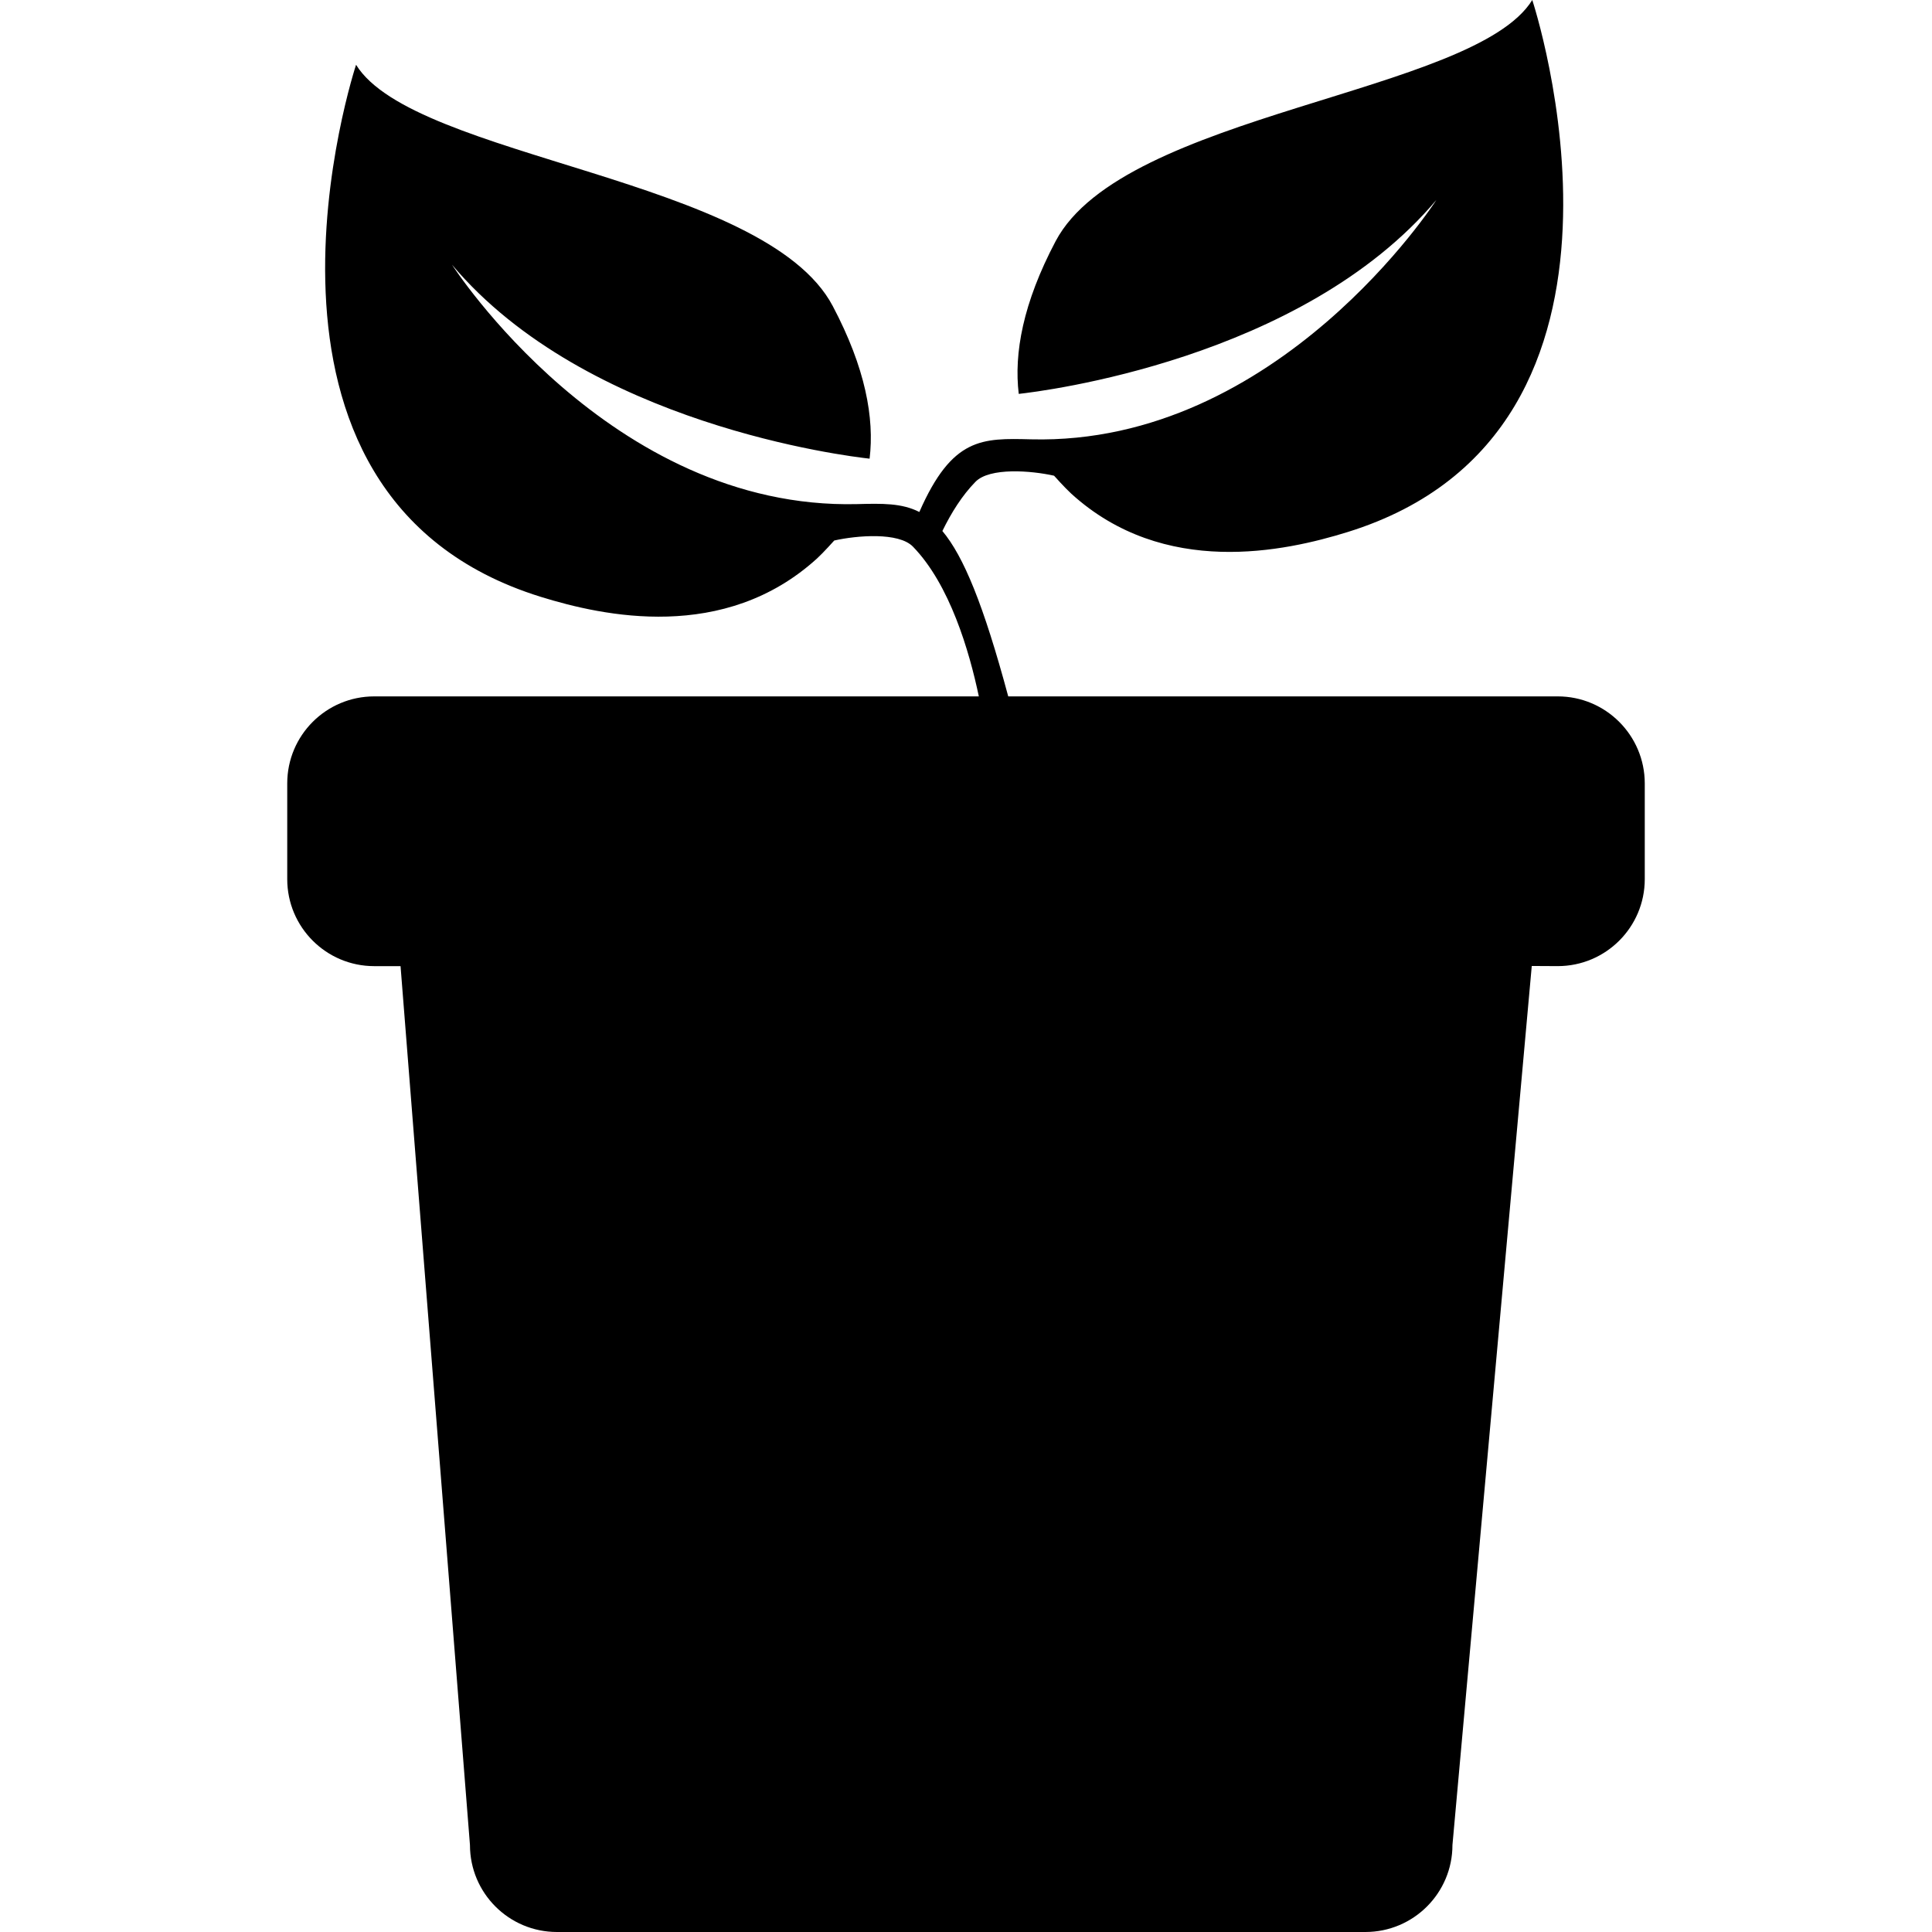
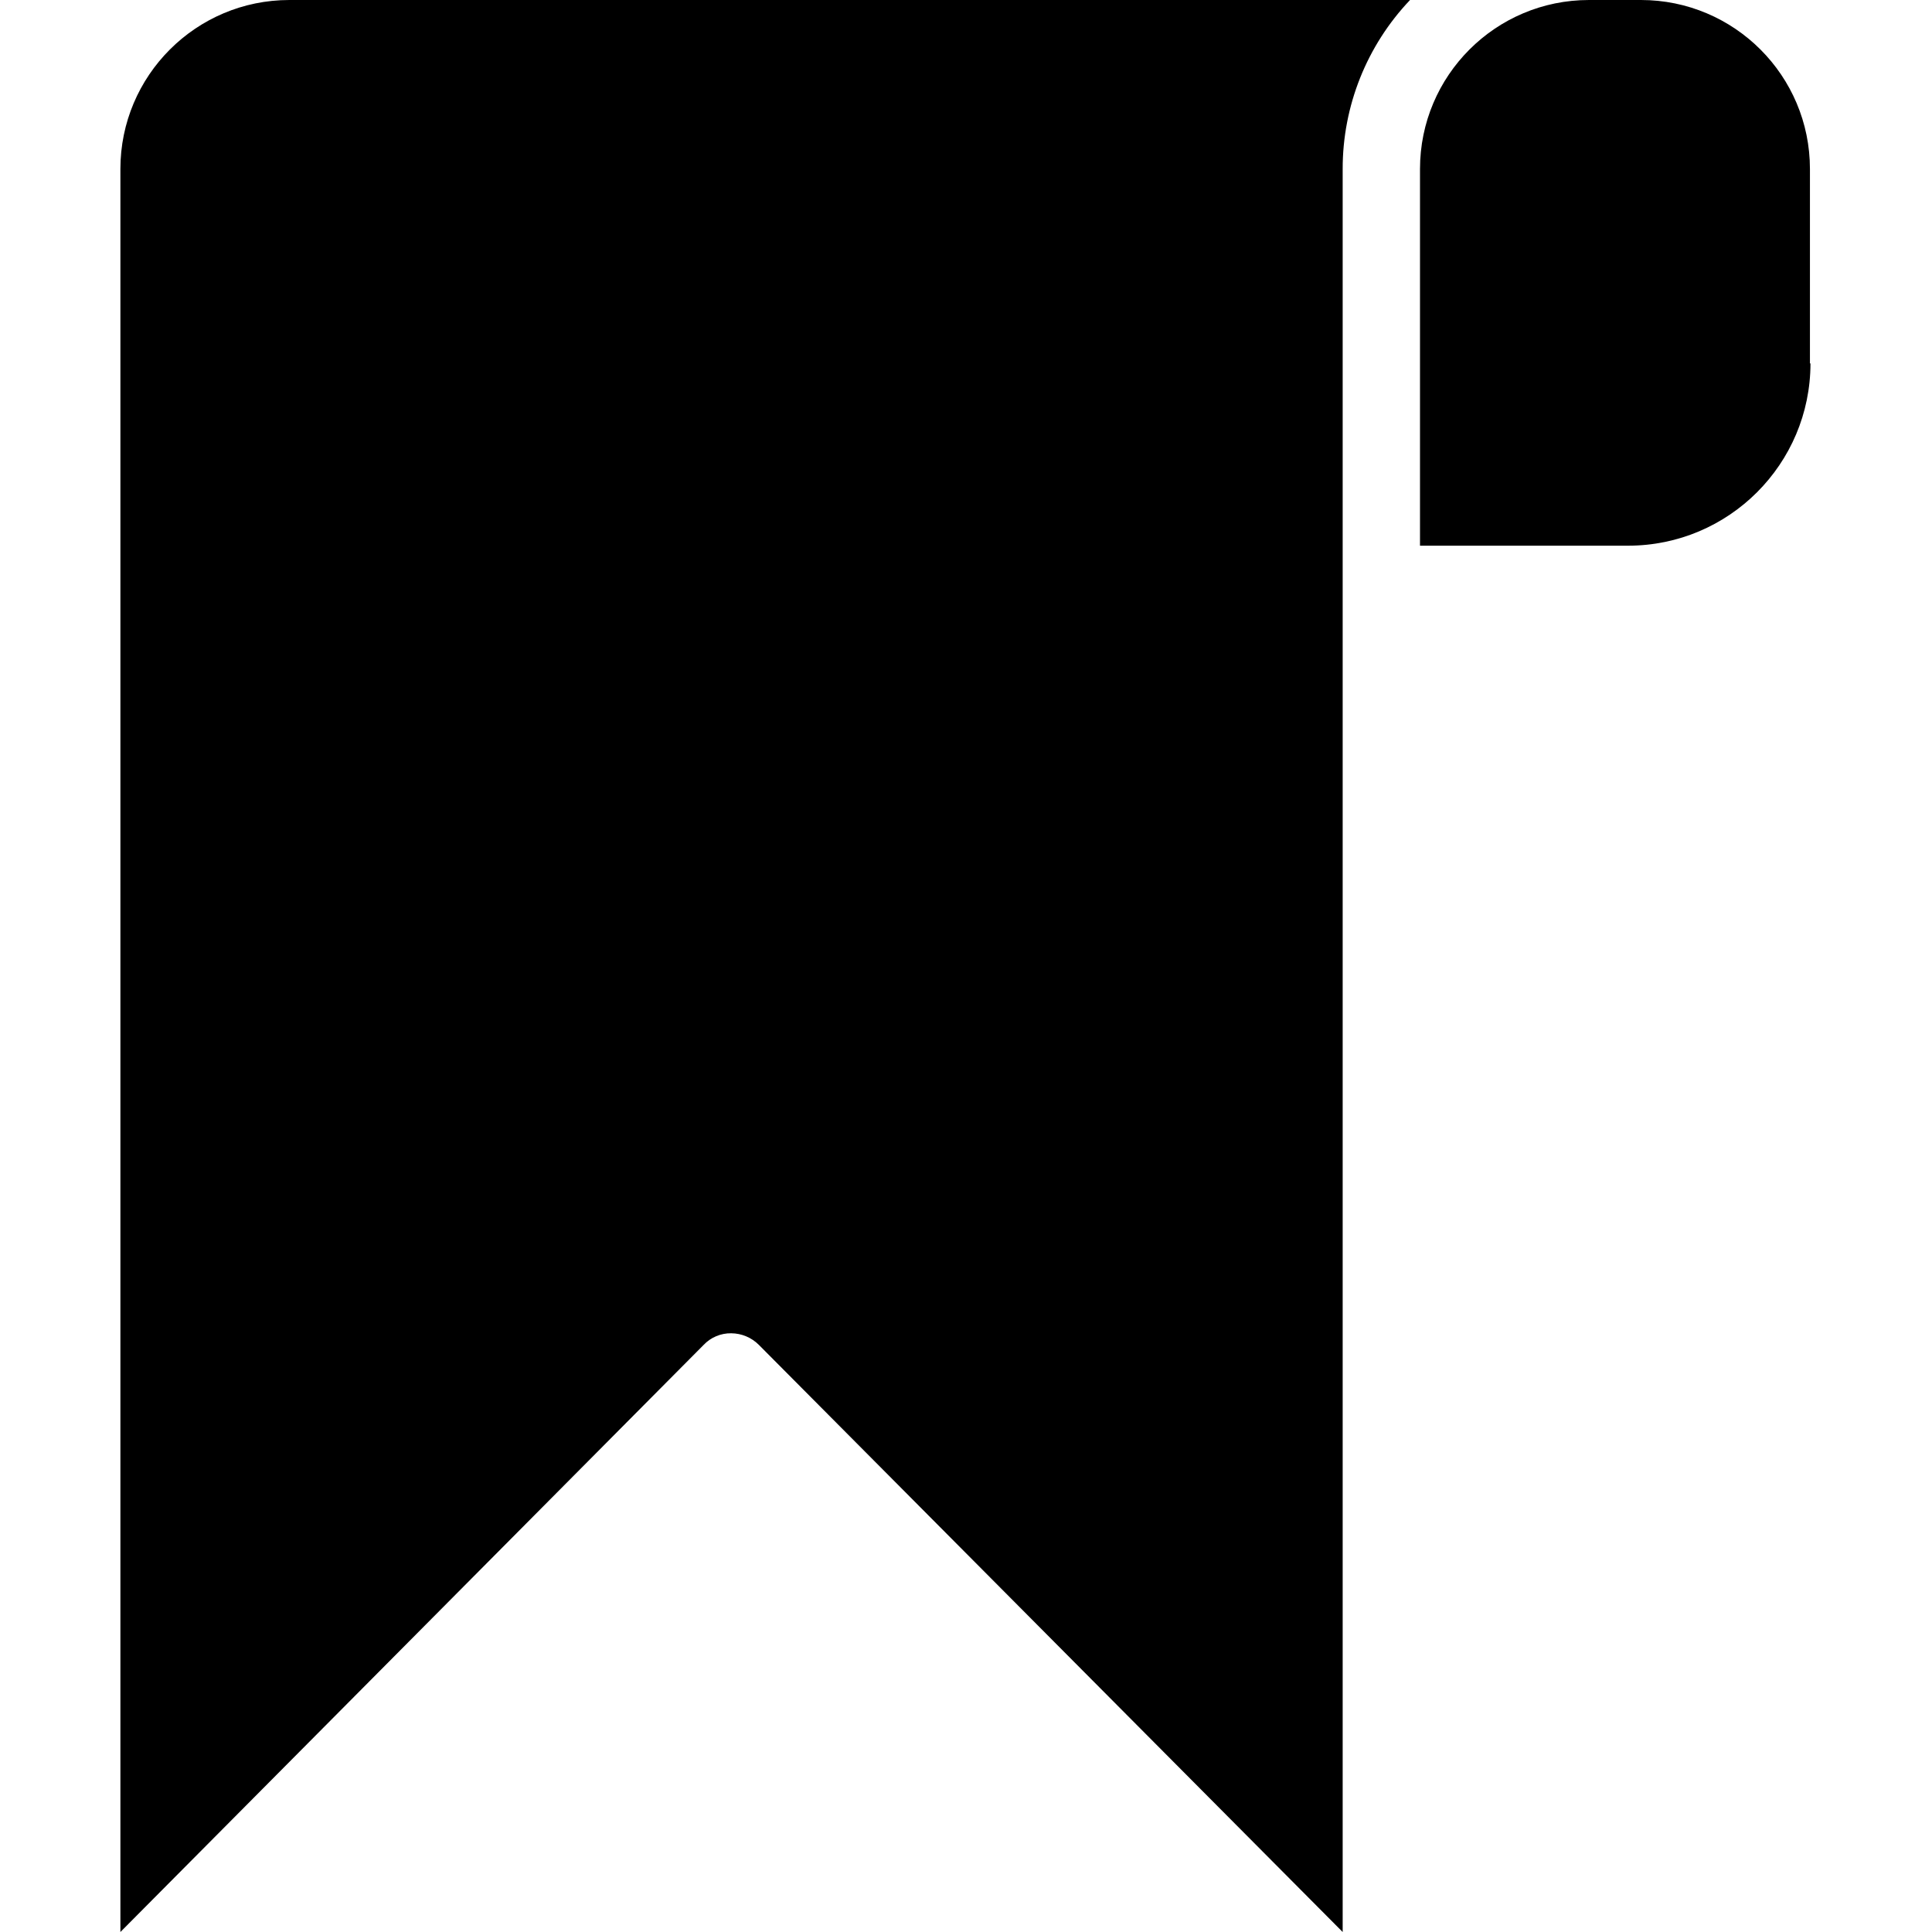
- <svg xmlns="http://www.w3.org/2000/svg" version="1.1" id="Capa_1" x="0px" y="0px" width="546.548px" height="546.548px" viewBox="0 0 546.548 546.548" style="enable-background:new 0 0 546.548 546.548;" xml:space="preserve">
-   <g>
-     <path d="M440.669,197.002H285.22c-6.983-25.945-12.627-39.627-18.629-46.783c2.561-5.239,5.617-10.09,9.342-13.901   c4.029-4.153,15.842-3.188,22.255-1.743c0,0,3.07,3.441,4.864,5.078c26.24,23.88,60.499,16.351,78.179,10.856   C473.831,121.766,433.466,0,433.466,0c-16.421,26.625-115.59,31.833-134.846,68.244c-9.254,17.527-11.803,31.708-10.425,43.185   c6.358-0.695,80.018-9.644,118.142-54.862c0,0-44.565,69.442-114.628,67.716c-13.894-0.348-22.333-0.619-31.633,20.553   c-5.016-2.556-10.607-2.406-17.579-2.23c-70.065,1.727-114.623-67.716-114.623-67.716c38.105,45.218,111.772,54.167,118.129,54.862   c1.384-11.467-1.165-25.658-10.431-43.185C216.32,50.151,117.15,44.955,100.729,18.323c0,0-40.351,121.765,52.234,150.513   c17.68,5.488,51.947,13.02,78.183-10.862c1.792-1.636,4.856-5.069,4.856-5.069c6.43-1.445,18.226-2.411,22.264,1.737   c10.421,10.714,15.938,29.529,18.638,42.361H105.867c-13.589,0-24.61,11.015-24.61,24.611v27.086   c0,13.598,11.021,24.613,24.61,24.613h7.445l19.636,248.619c0,13.612,11.02,24.616,24.621,24.616h228.688   c13.591,0,24.63-11.004,24.63-24.616l22.438-248.663l7.332,0.039c13.605,0,24.635-11.016,24.635-24.613v-27.086   C465.272,208.018,454.239,197.002,440.669,197.002z" />
-   </g>
-   <g>
- </g>
-   <g>
- </g>
-   <g>
- </g>
-   <g>
- </g>
-   <g>
- </g>
-   <g>
- </g>
-   <g>
- </g>
-   <g>
- </g>
-   <g>
- </g>
-   <g>
- </g>
-   <g>
- </g>
-   <g>
- </g>
-   <g>
- </g>
-   <g>
- </g>
-   <g>
- </g>
+ <svg xmlns="http://www.w3.org/2000/svg" height="349pt" viewBox="-21 0 349 349.8" width="349pt">
+   <path d="m221.699 30.602v319.199l-105.699-106.301c-1.324-1.332-3.121-2.086-5-2.102-1.887-.031-3.703.73-5 2.102l-105.602 106.301v-319.199c0-16.902 13.703-30.602 30.602-30.602h202.898c-7.848 8.254-12.215 19.211-12.199 30.602zm84.699 35.199c-.016 18.219-14.781 32.98-33 33h-37.699v-68.199c0-16.902 13.699-30.602 30.602-30.602h9.398c16.902 0 30.602 13.699 30.602 30.602v35.199zm0 0" />
</svg>
